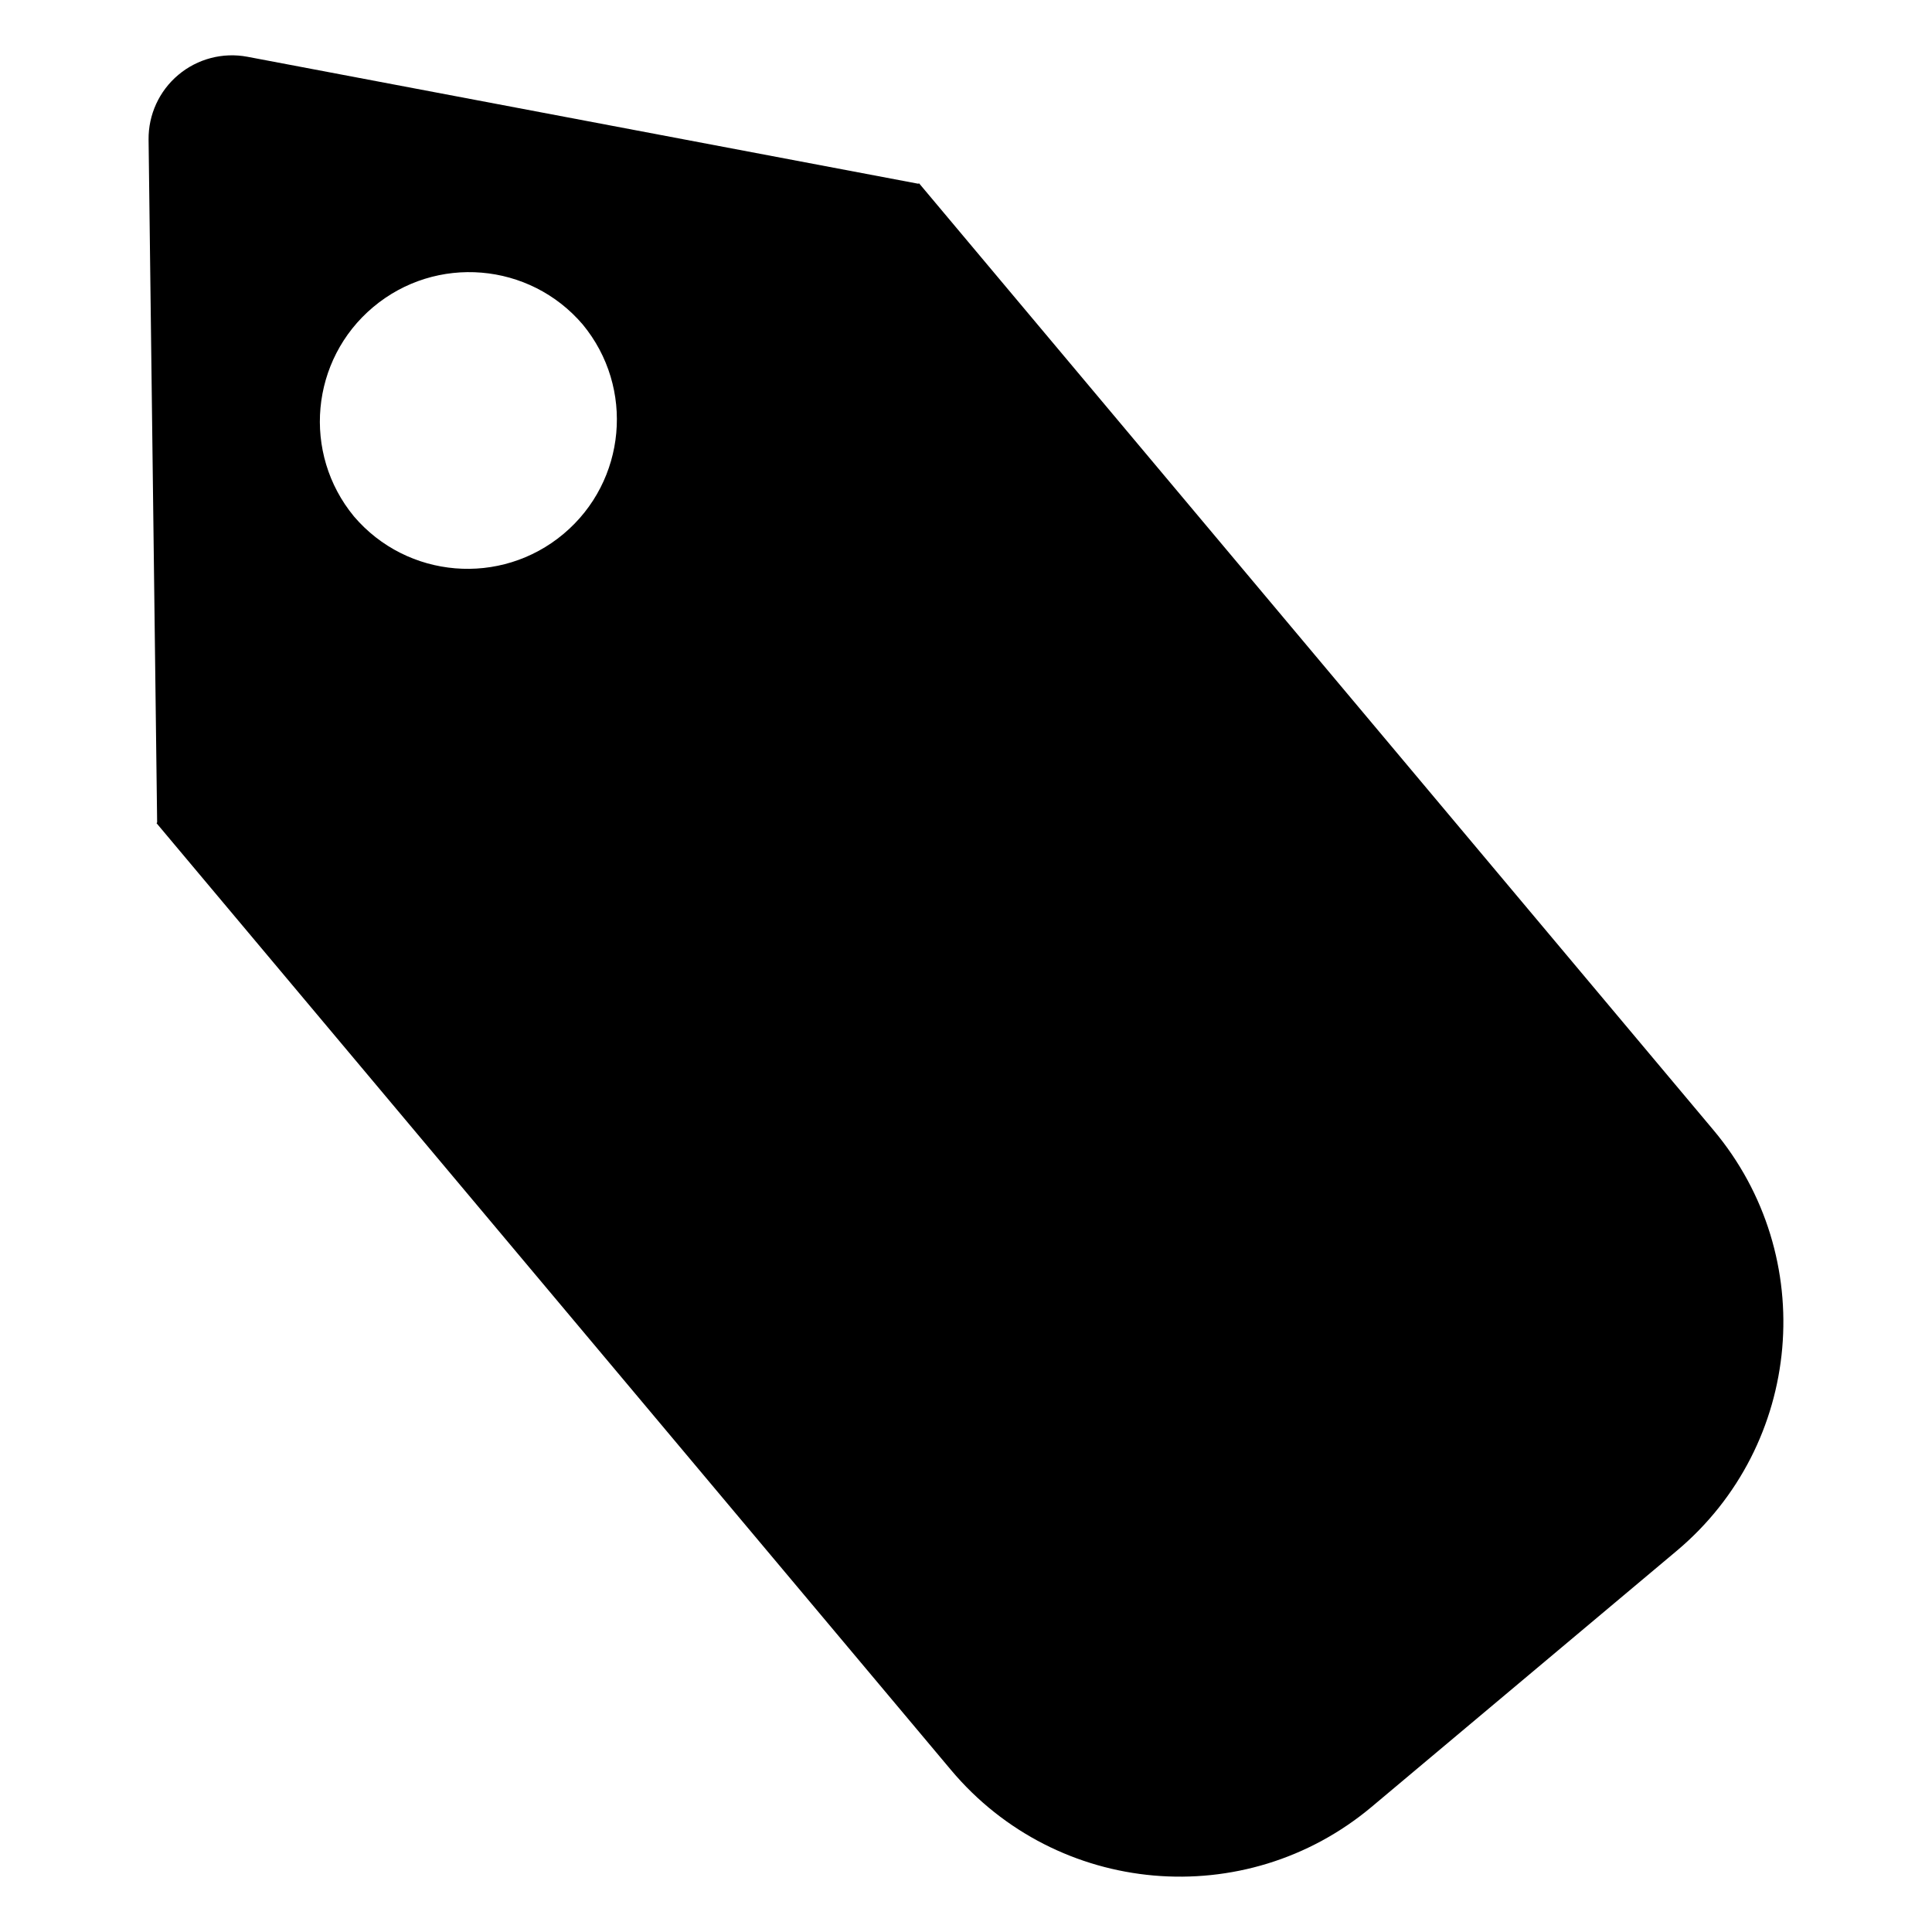
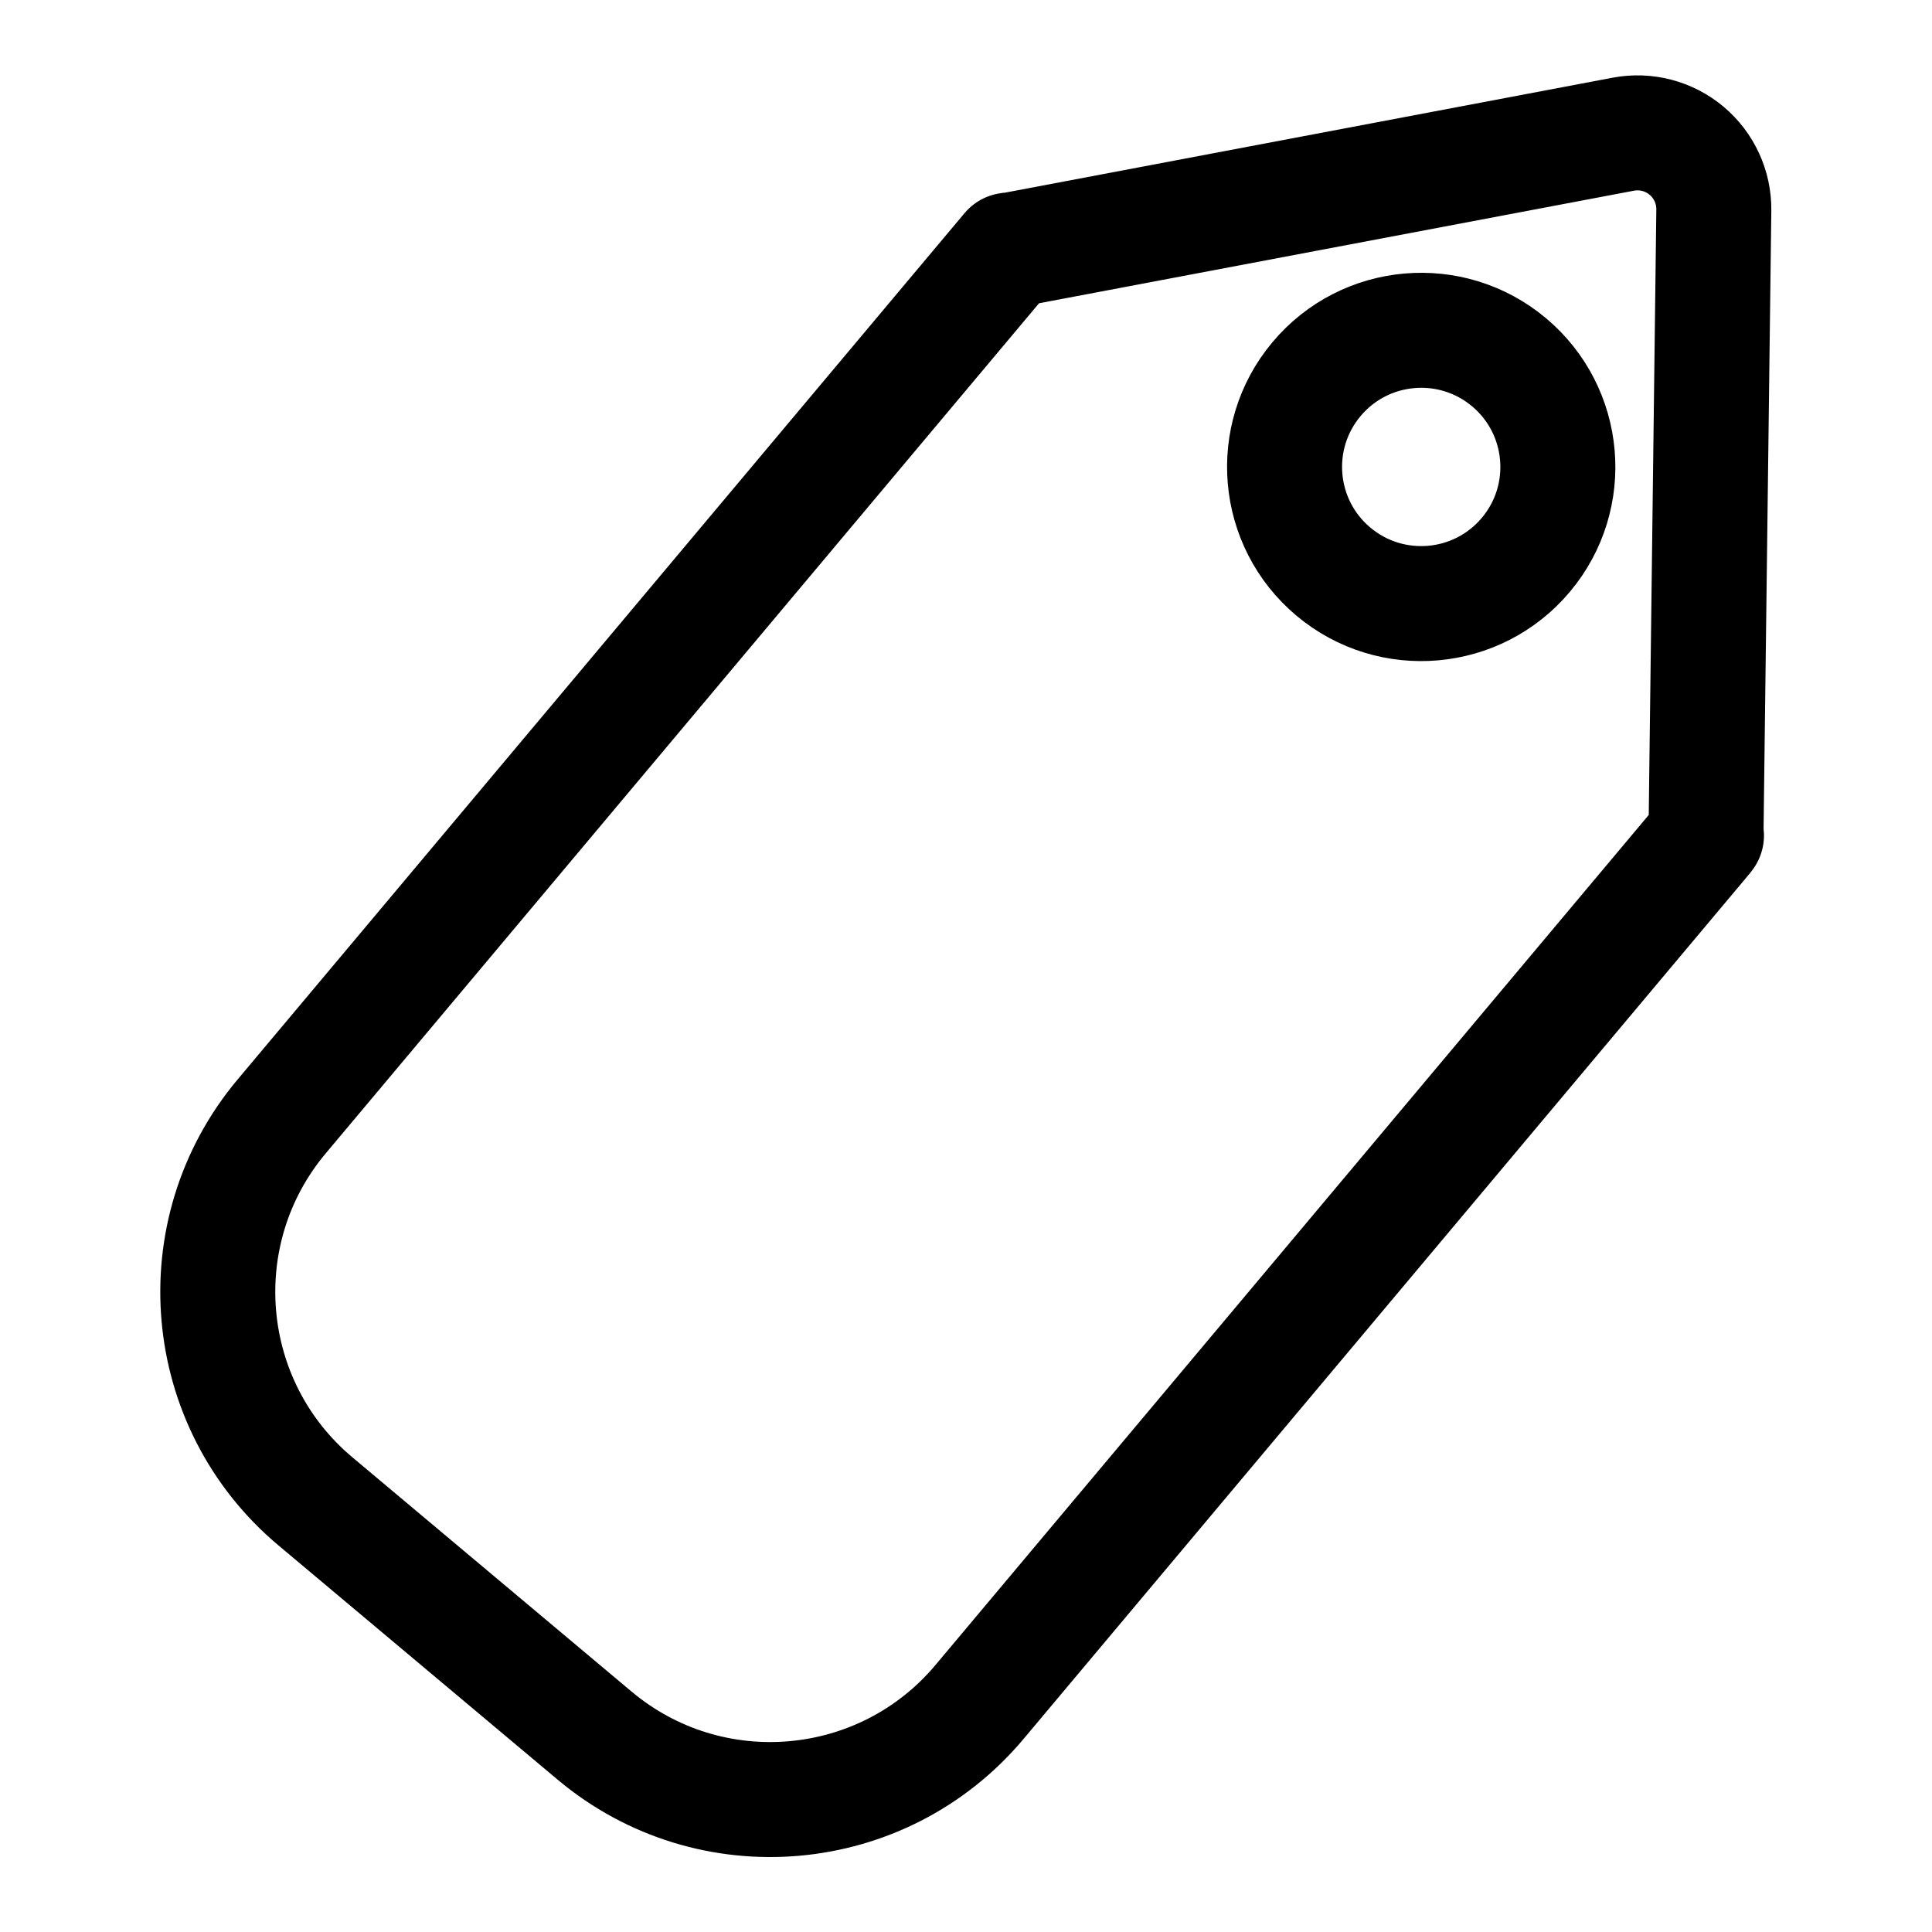
- <svg xmlns="http://www.w3.org/2000/svg" width="21" height="21" viewBox="0 0 21 21">
-   <path d="M 6.334,3.527 A 1.623,1.623 0 0 1 3.848,5.614 1.623,1.623 0 0 1 6.334,3.527 Z M 1.704,8.944 a 0.004,0.004 0 0 0 -5.395e-4,0.006 L 10.337,19.239 a 3.246,3.246 0 0 0 4.573,0.4 l 3.315,-2.782 a 3.246,3.246 0 0 0 0.4,-4.573 L 9.992,1.995 a 0.004,0.004 0 0 0 -0.006,-5.185e-4 0.009,0.009 0 0 1 -0.008,0.002 L 2.689,0.617 A 0.906,0.906 0 0 0 1.938,0.814 0.906,0.906 0 0 0 1.615,1.518 l 0.093,7.419 a 0.009,0.009 0 0 1 -0.003,0.007 z" class="st2" id="path3" style="fill:#000000;fill-opacity:1;stroke:none;stroke-width:0.034;stroke-linecap:round;stroke-linejoin:round" />
+ <svg xmlns="http://www.w3.org/2000/svg" width="21" height="21" version="1.1" viewBox="0 0 21 21">
+   <path class="st2" d="m14.31 4.121a1.485 1.485 0 0 0 2.276 1.909 1.485 1.485 0 0 0-2.276-1.909zm4.237 4.957a0.004 0.004 0 0 1 4.94e-4 0.006l-7.9 9.415a2.97 2.97 0 0 1-4.185 0.366l-3.034-2.546a2.97 2.97 0 0 1-0.366-4.185l7.9-9.415a0.004 0.004 0 0 1 0.006-4.744e-4 0.008 0.008 0 0 0 0.007 0.002l6.67-1.262a0.829 0.829 0 0 1 0.687 0.18 0.829 0.829 0 0 1 0.296 0.645l-0.085 6.789a0.008 0.008 0 0 0 3e-3 0.006z" fill="none" stroke="#000" stroke-linecap="round" stroke-linejoin="round" stroke-width="1.25" />
</svg>
